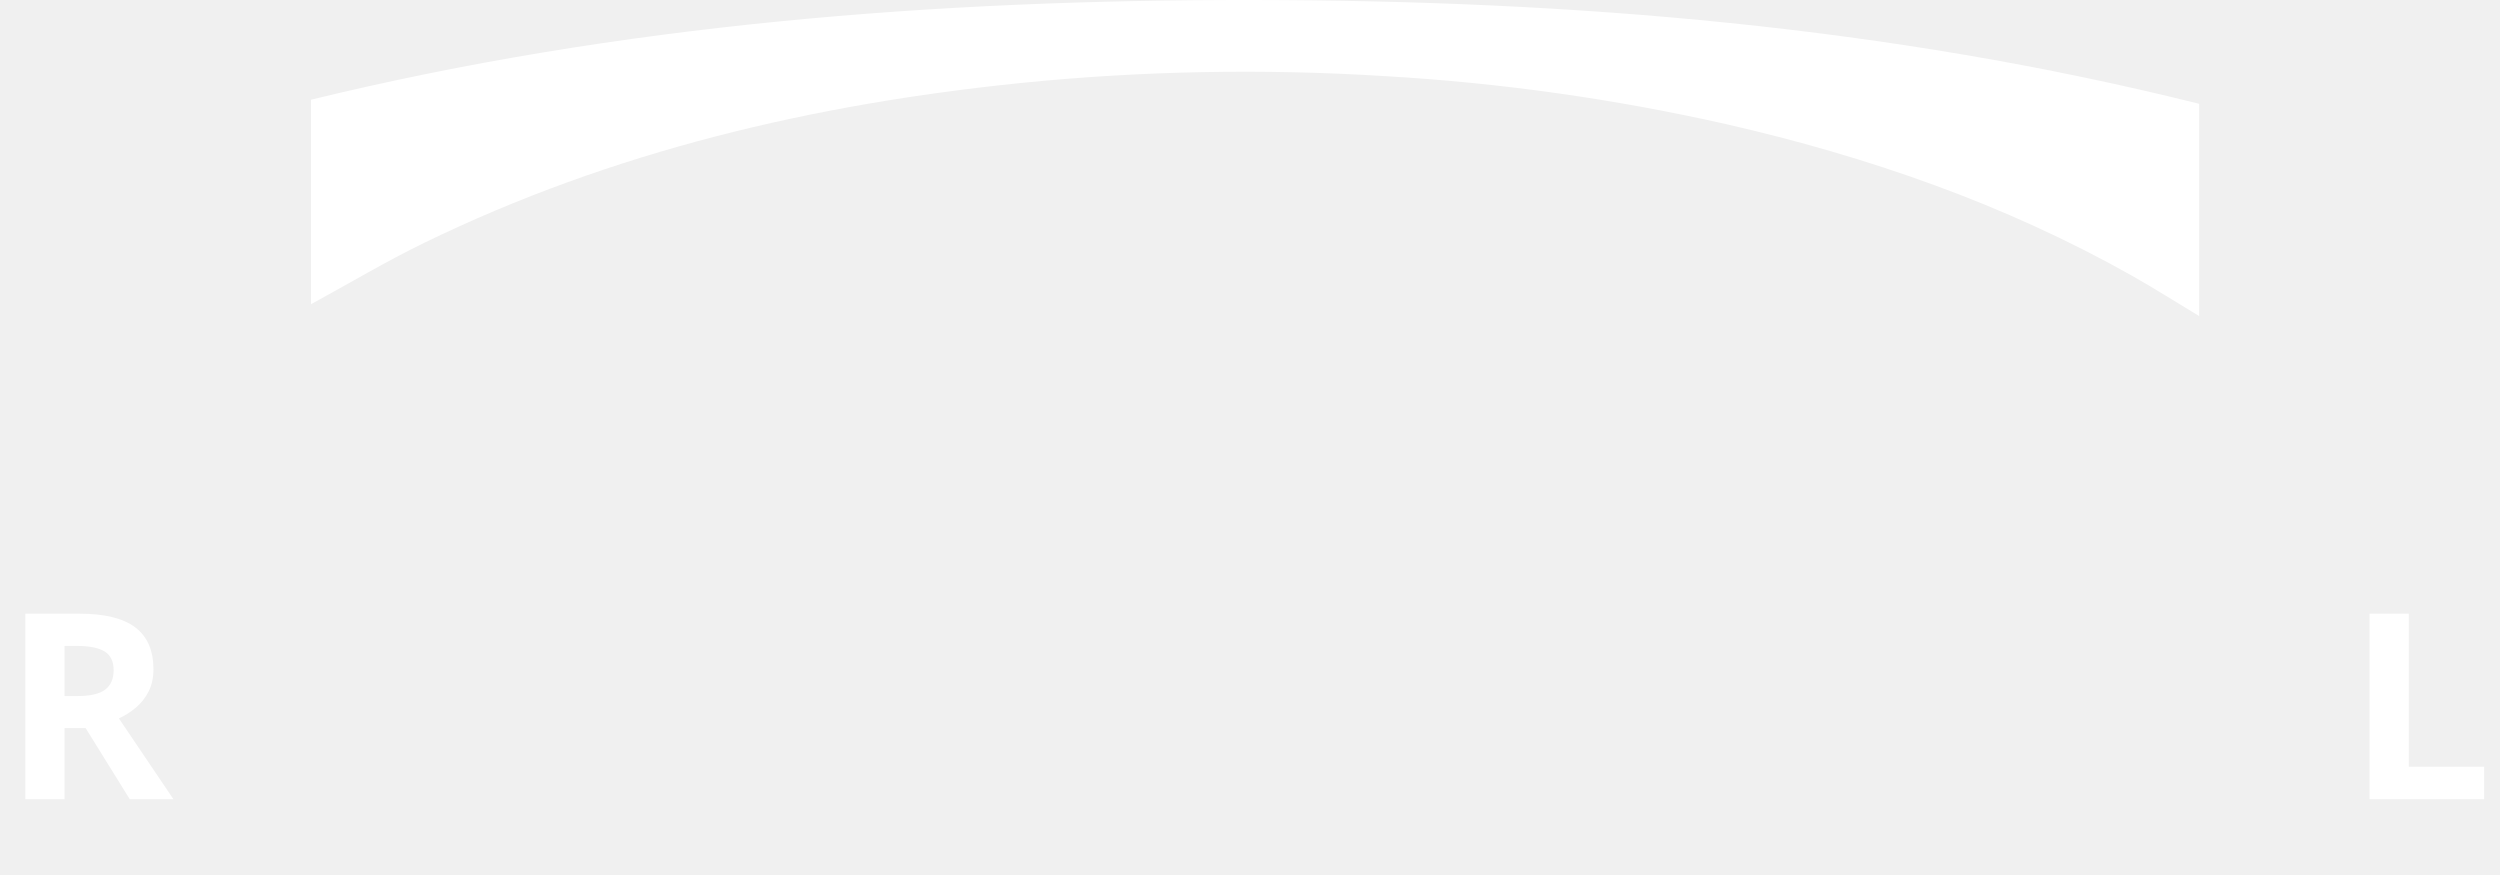
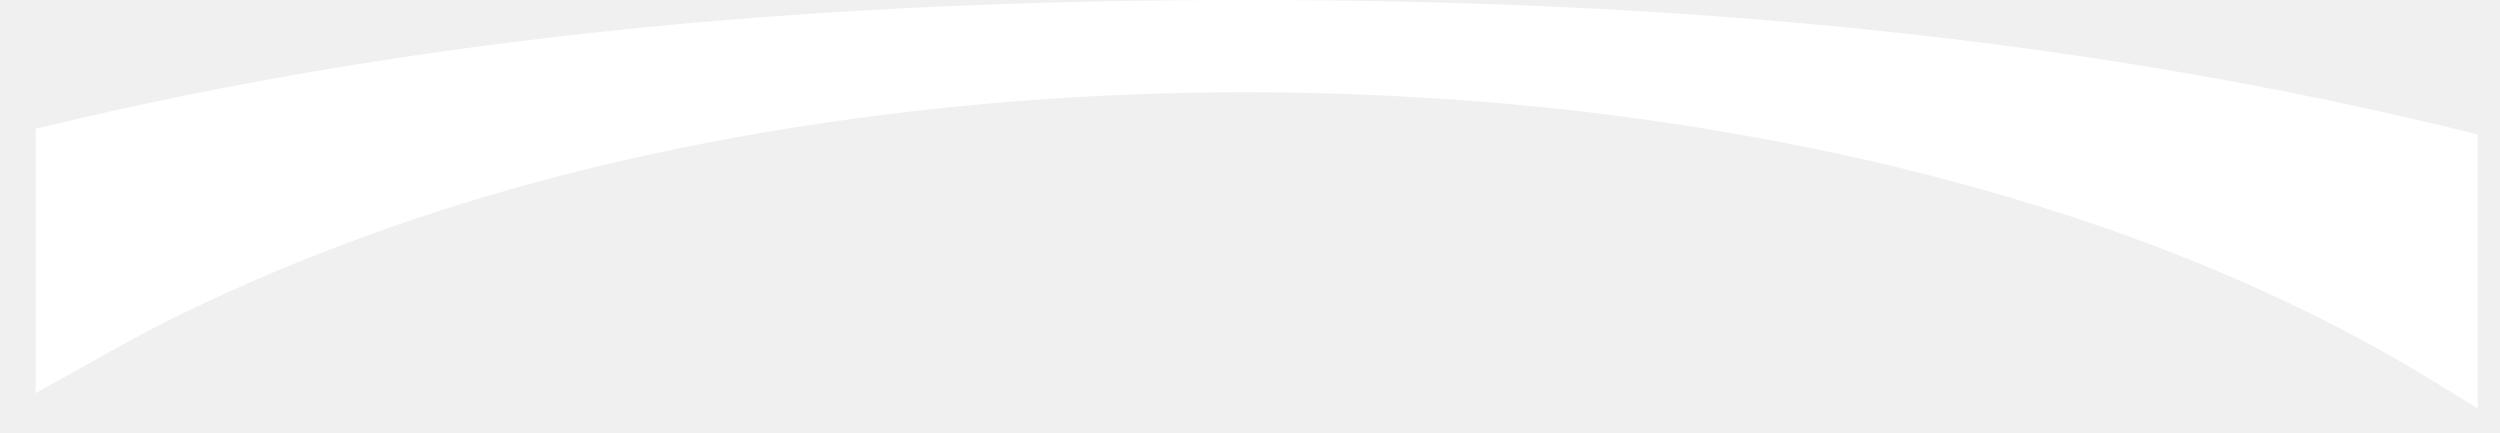
- <svg xmlns="http://www.w3.org/2000/svg" width="635" height="222" viewBox="0 0 635 222">
-   <g id="Group_485" data-name="Group 485" transform="translate(-281 -2732)">
-     <text id="R" transform="translate(304 2935)" fill="#fff" font-size="66" font-family="SourceHanSansTC-Bold, Source Han Sans TC" font-weight="700">
-       <tspan x="-22.506" y="0">R</tspan>
-     </text>
-     <text id="L" transform="translate(896 2935)" fill="#fff" font-size="66" font-family="SourceHanSansTC-Bold, Source Han Sans TC" font-weight="700">
-       <tspan x="-19.074" y="0">L</tspan>
-     </text>
-     <path id="Path_317" data-name="Path 317" d="M557.482,298.423c-79.063-19.734-159.252-26.254-240.1-26.365-80.8-.111-160.956,6.192-239.478,25.325v51.94c9.728-5.3,19.054-10.874,28.788-15.608,47.8-23.247,98.714-35.166,151.3-40.557a567.078,567.078,0,0,1,92.756-1.76,533.527,533.527,0,0,1,86.61,12.191c36.025,8.251,70.674,20.248,102.985,38.453,5.708,3.217,11.246,6.739,17.143,10.289Z" transform="translate(282.098 2459.943)" fill="#fff" />
+ <svg xmlns="http://www.w3.org/2000/svg" version="1.1" id="圖層_1" x="0px" y="0px" viewBox="0 0 491 85" style="enable-background:new 0 0 491 85;" xml:space="preserve">
+   <style type="text/css">
+ 	.st0{fill:#FFFFFF;}
+ </style>
+   <g id="Group_485" transform="translate(-281 -2732)">
+     <path id="Path_317" class="st0" d="M767.6,2758.4c-79.1-19.7-159.3-26.3-240.1-26.4c-80.8-0.1-161,6.2-239.5,25.3v51.9   c9.7-5.3,19.1-10.9,28.8-15.6c47.8-23.2,98.7-35.2,151.3-40.6c30.8-3.1,61.8-3.7,92.8-1.8c29.2,1.7,58.1,5.8,86.6,12.2   c36,8.3,70.7,20.2,103,38.5c5.7,3.2,11.2,6.7,17.1,10.3L767.6,2758.4z" />
  </g>
</svg>
